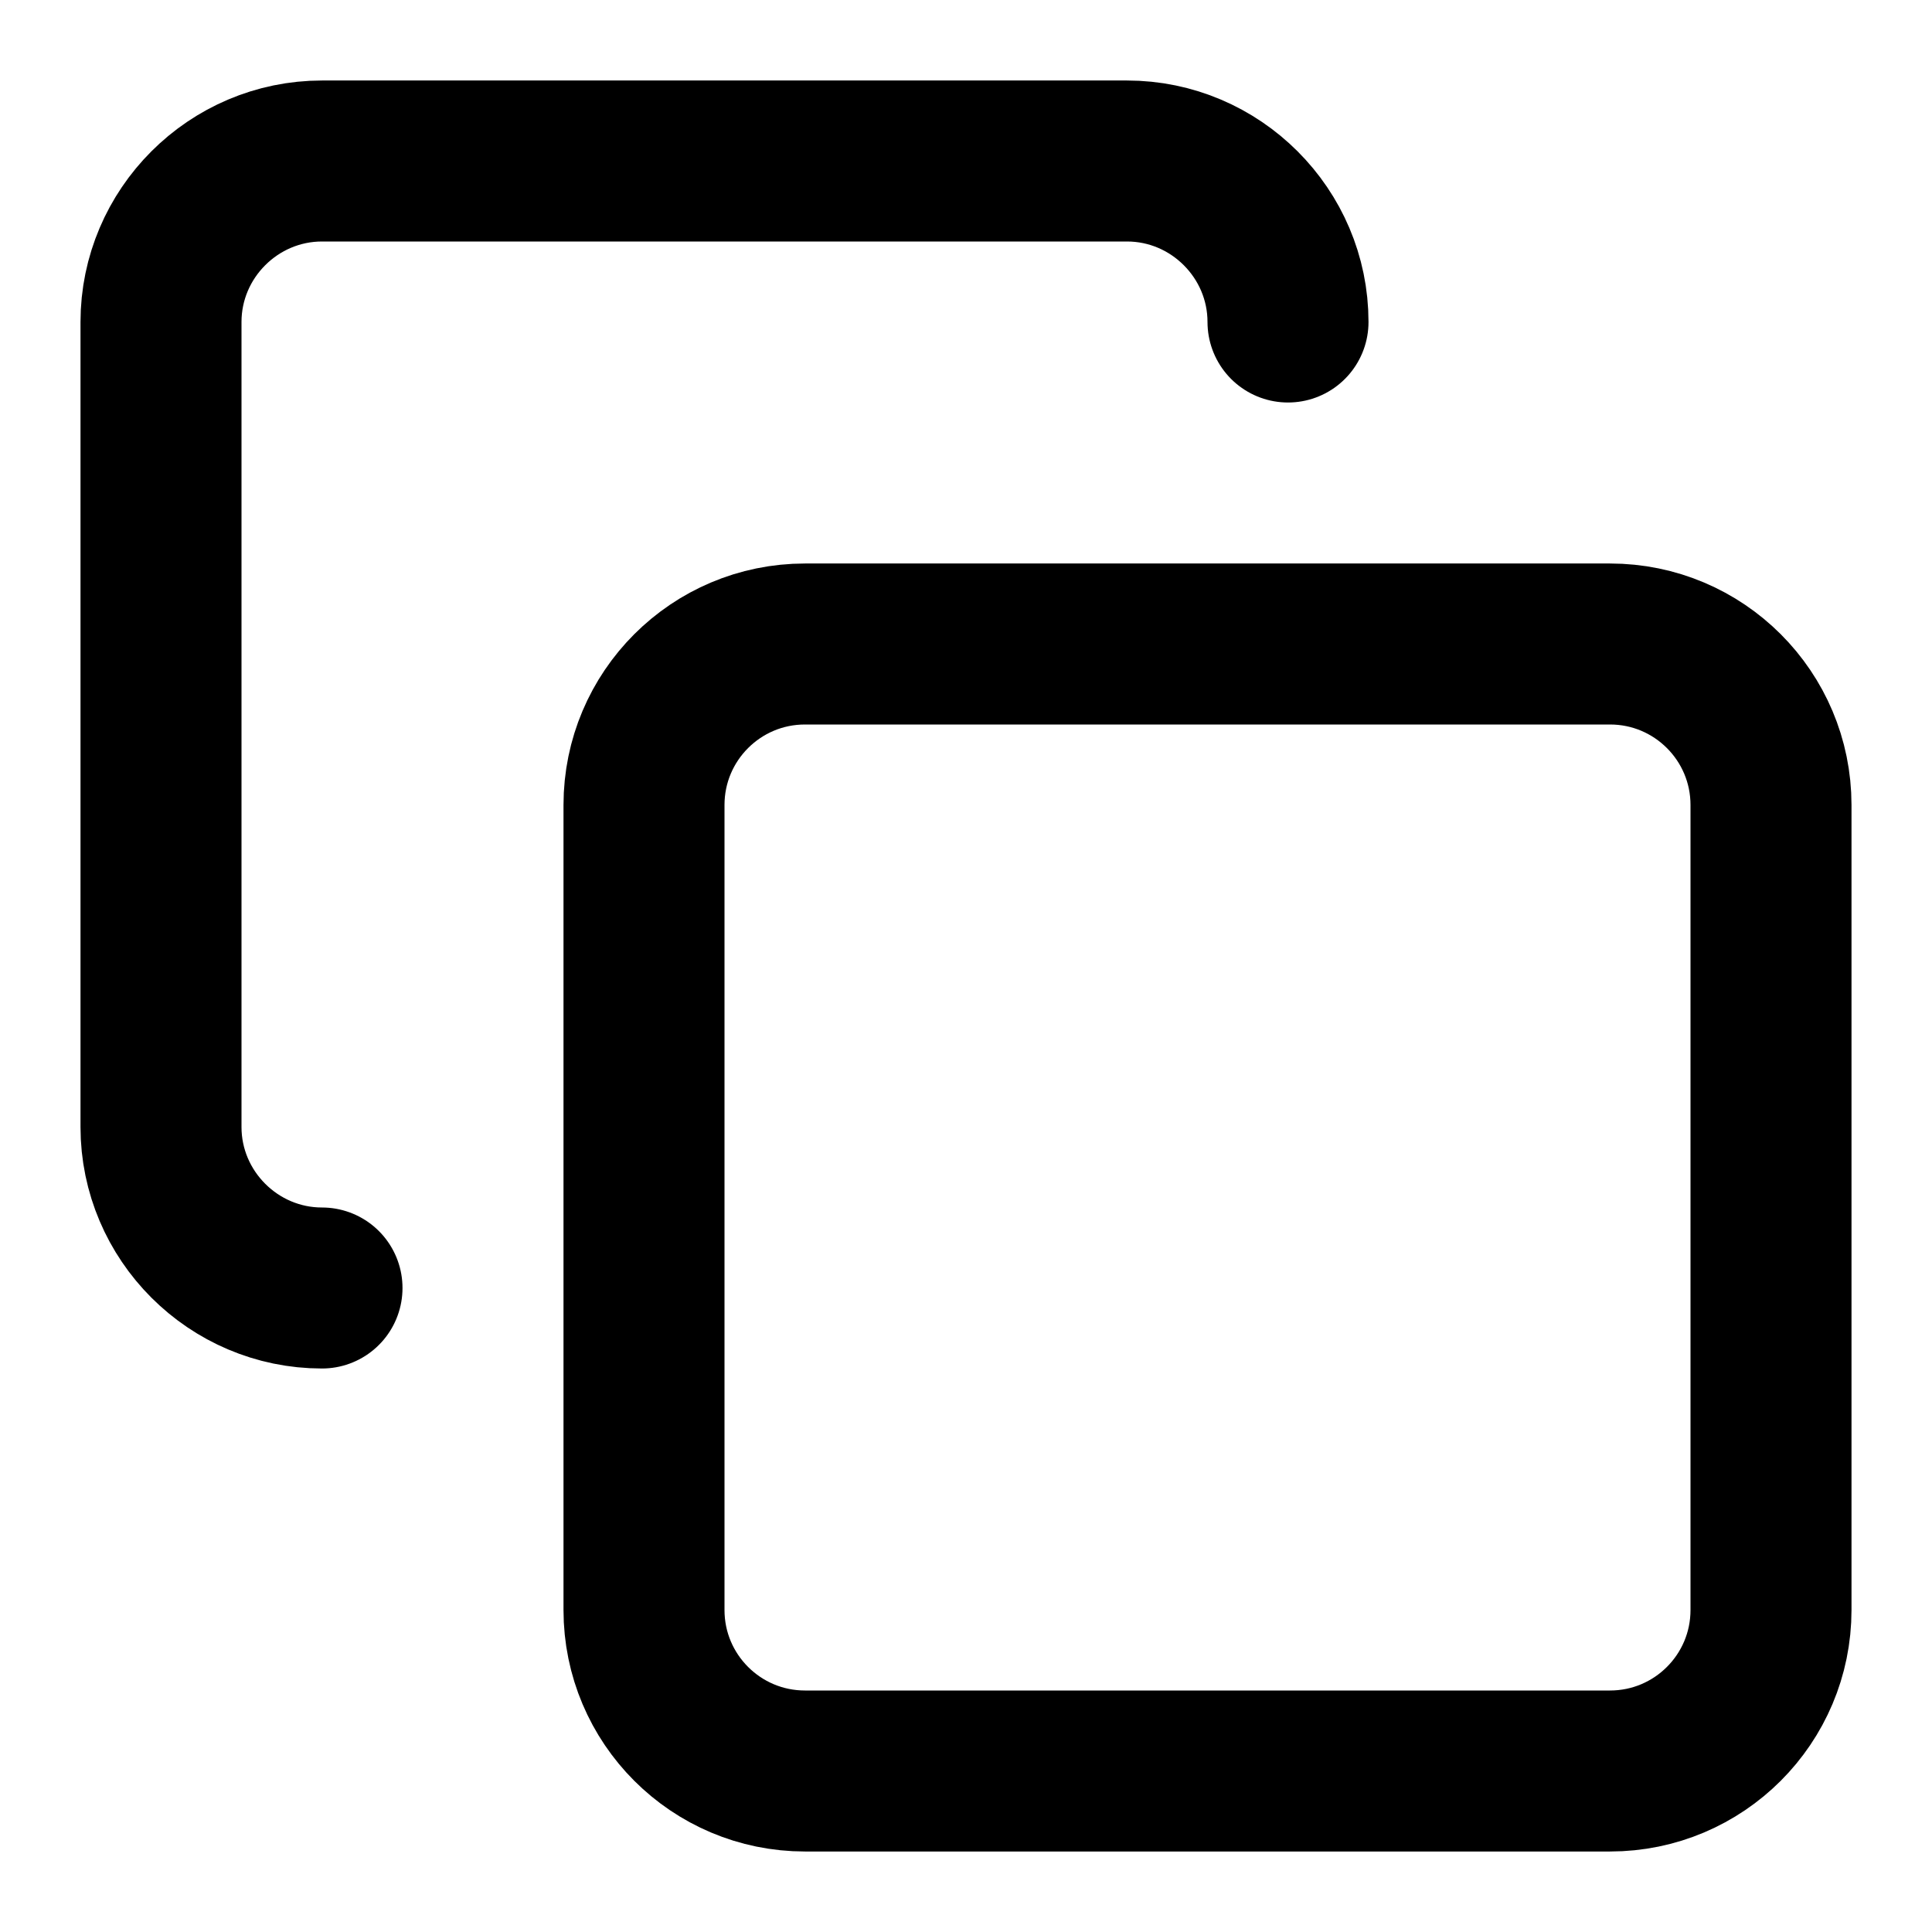
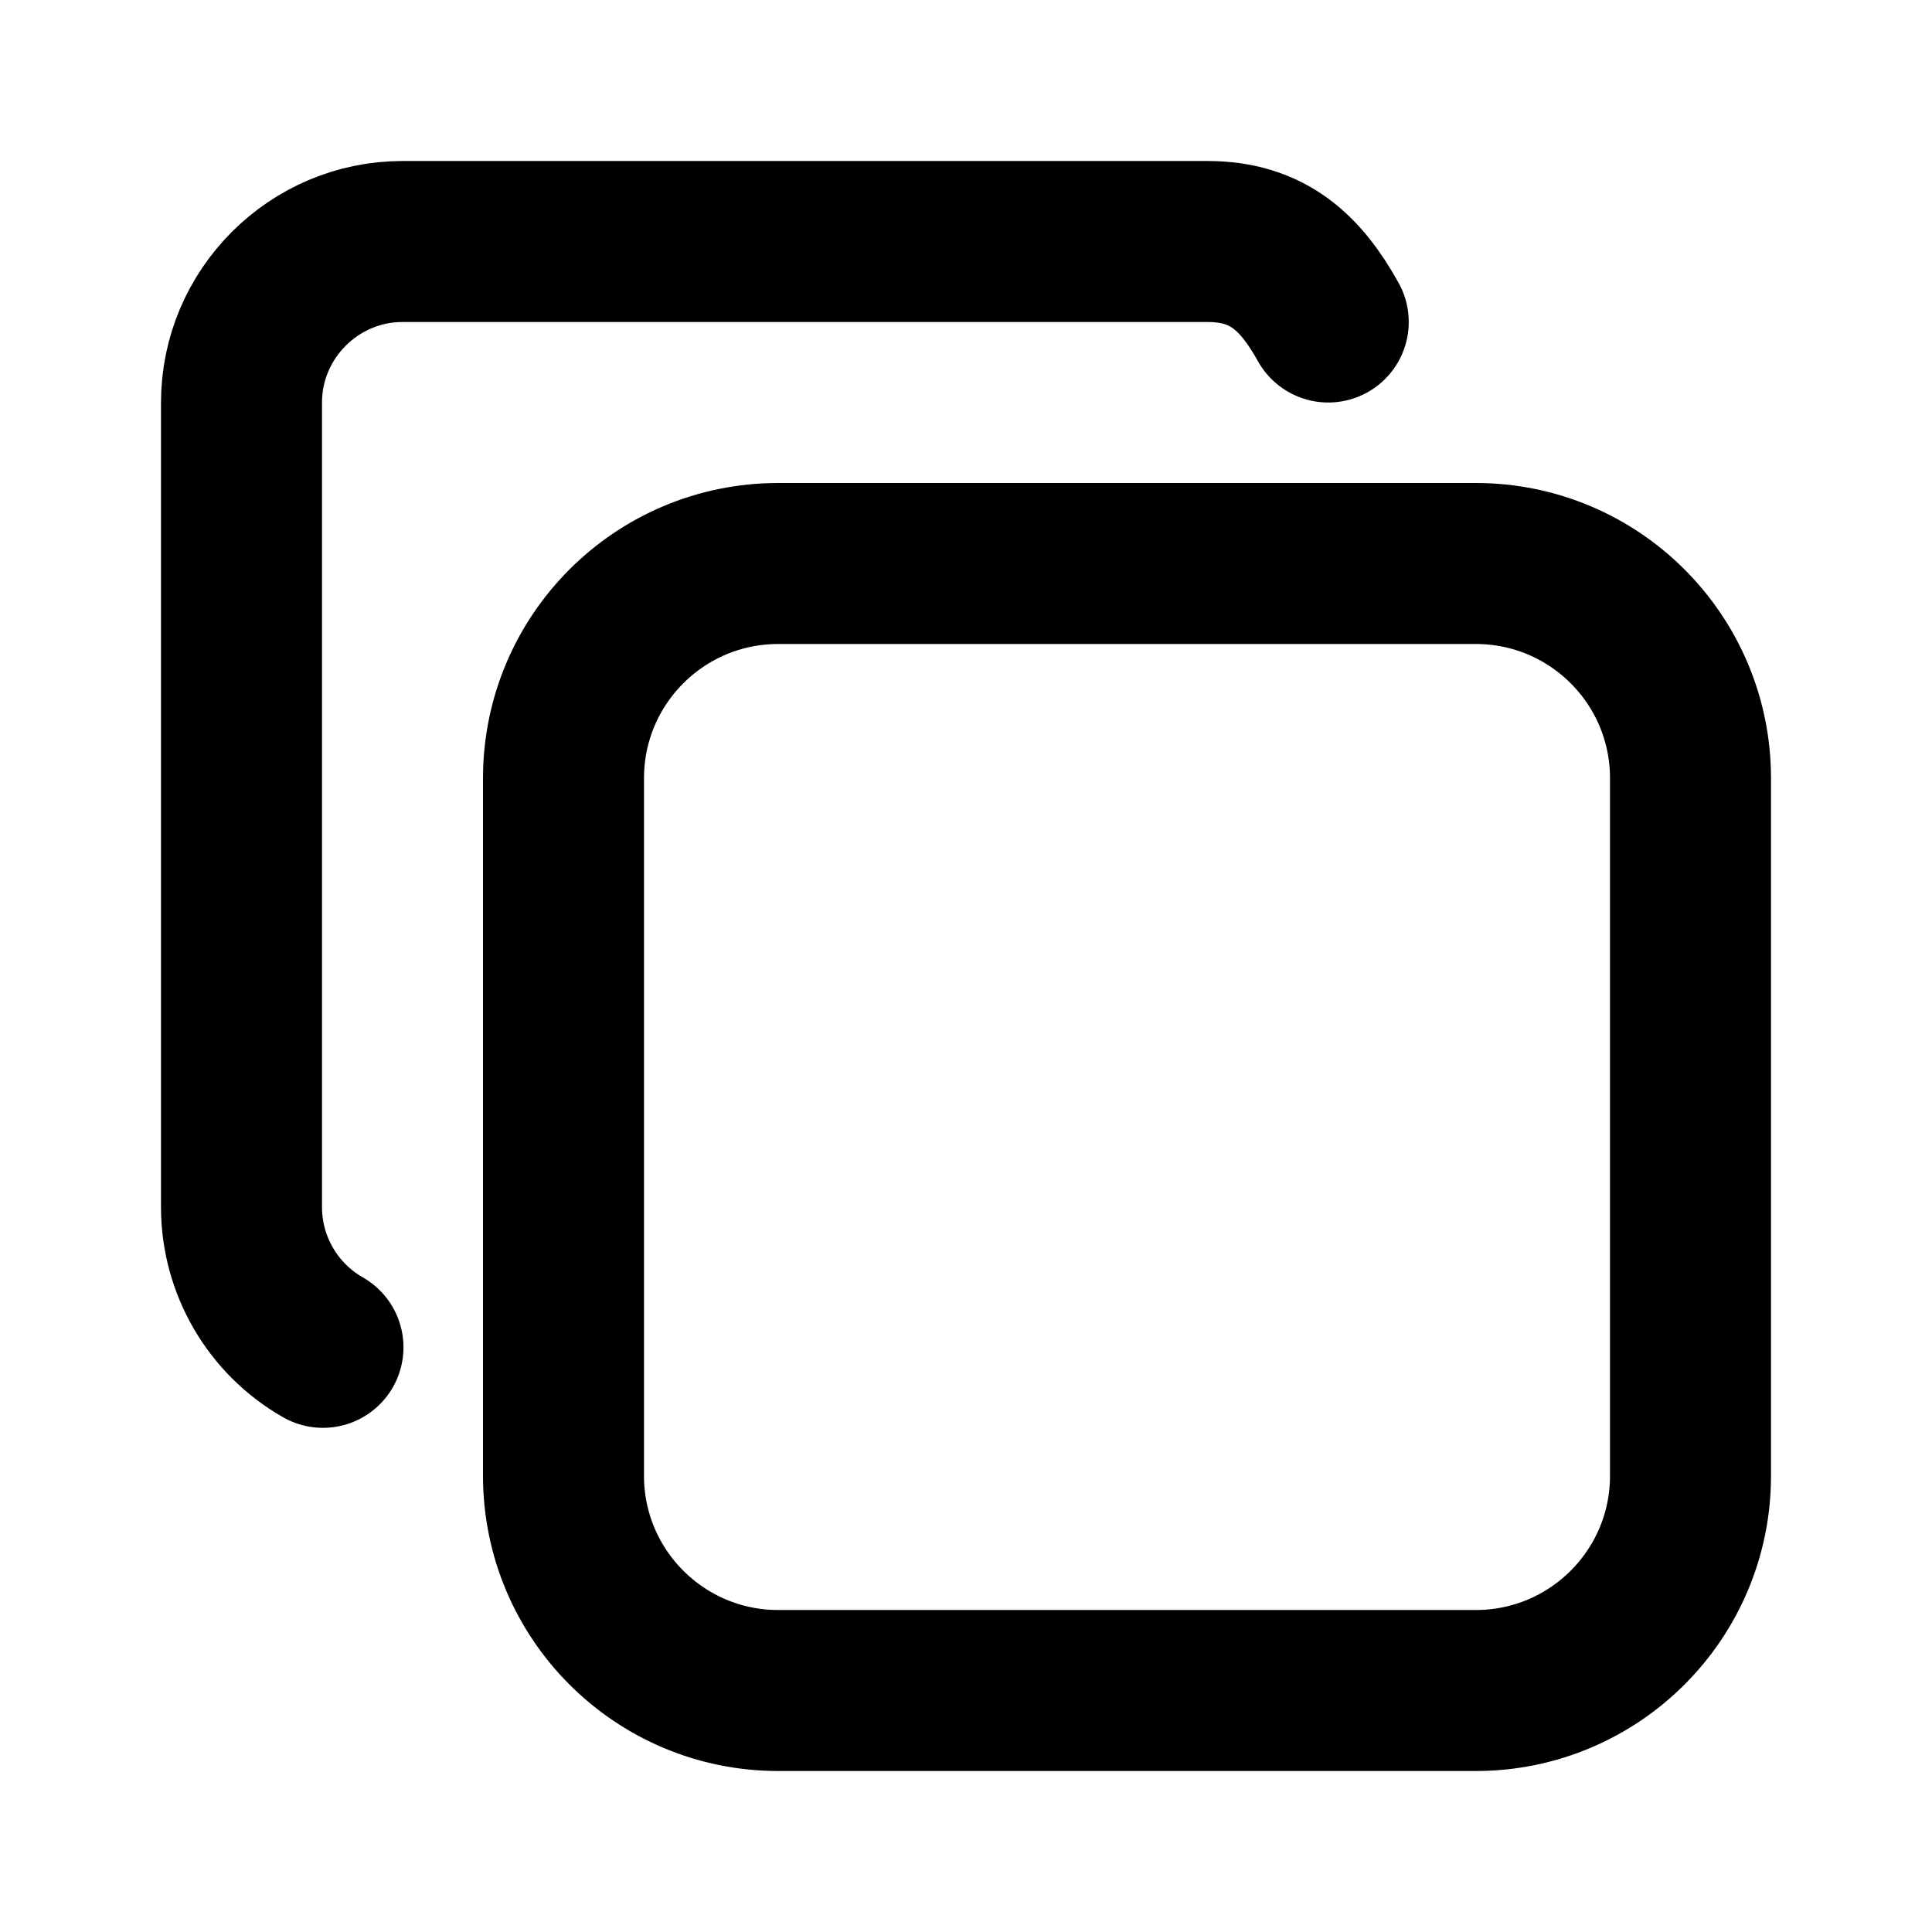
- <svg xmlns="http://www.w3.org/2000/svg" width="24" height="24" viewBox="0 0 24 24" fill="none" stroke="currentColor" stroke-width="2" stroke-linecap="round" stroke-linejoin="round">
-   <rect width="14" height="14" x="8" y="8" rx="2" ry="2" />
-   <path d="M4 16c-1.1 0-2-.9-2-2V4c0-1.1.9-2 2-2h10c1.1 0 2 .9 2 2" />
+ <svg xmlns="http://www.w3.org/2000/svg" width="24" height="24" viewBox="0 0 24 24" fill="none" stroke="currentColor" stroke-width="2" stroke-linecap="round" stroke-linejoin="round" class="icon icon-tabler icons-tabler-outline icon-tabler-copy">
+   <path stroke="none" d="M0 0h24v24H0z" fill="none" />
+   <path d="M7 9.667a2.667 2.667 0 0 1 2.667 -2.667h8.666a2.667 2.667 0 0 1 2.667 2.667v8.666a2.667 2.667 0 0 1 -2.667 2.667h-8.666a2.667 2.667 0 0 1 -2.667 -2.667l0 -8.666" />
+   <path d="M4.012 16.737a2.005 2.005 0 0 1 -1.012 -1.737v-10c0 -1.1 .9 -2 2 -2h10c.75 0 1.158 .385 1.5 1" />
</svg>
